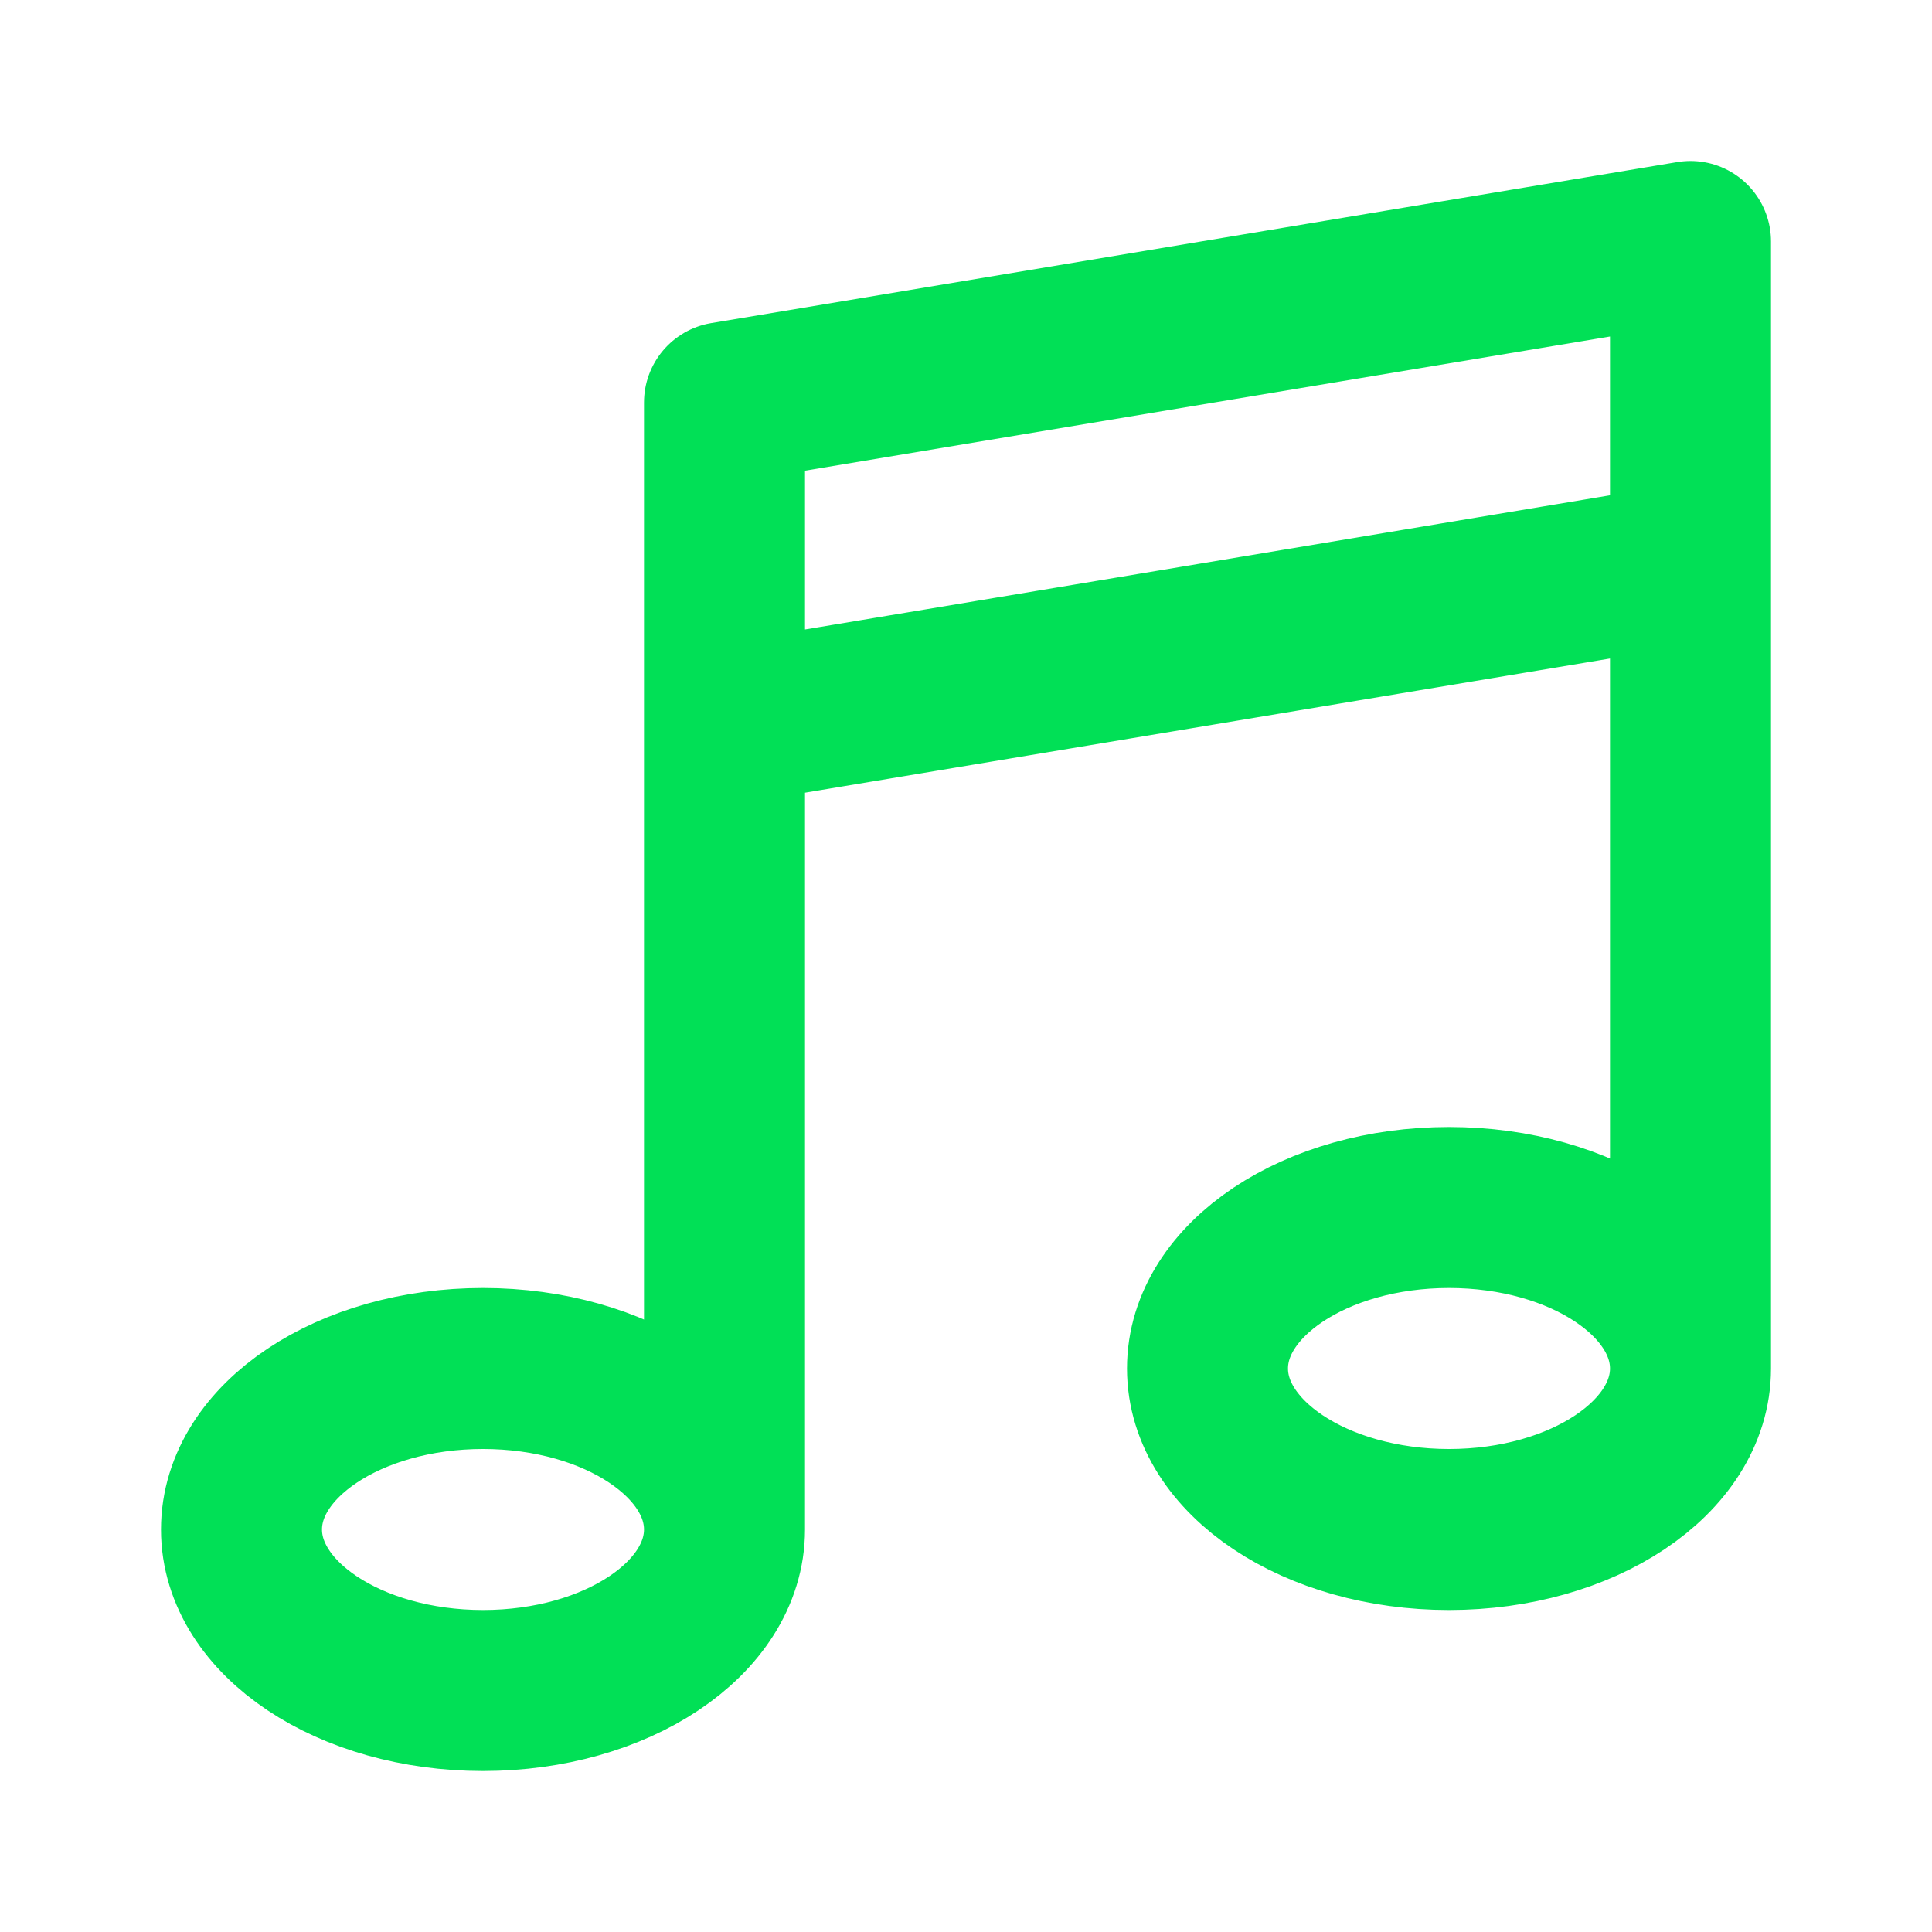
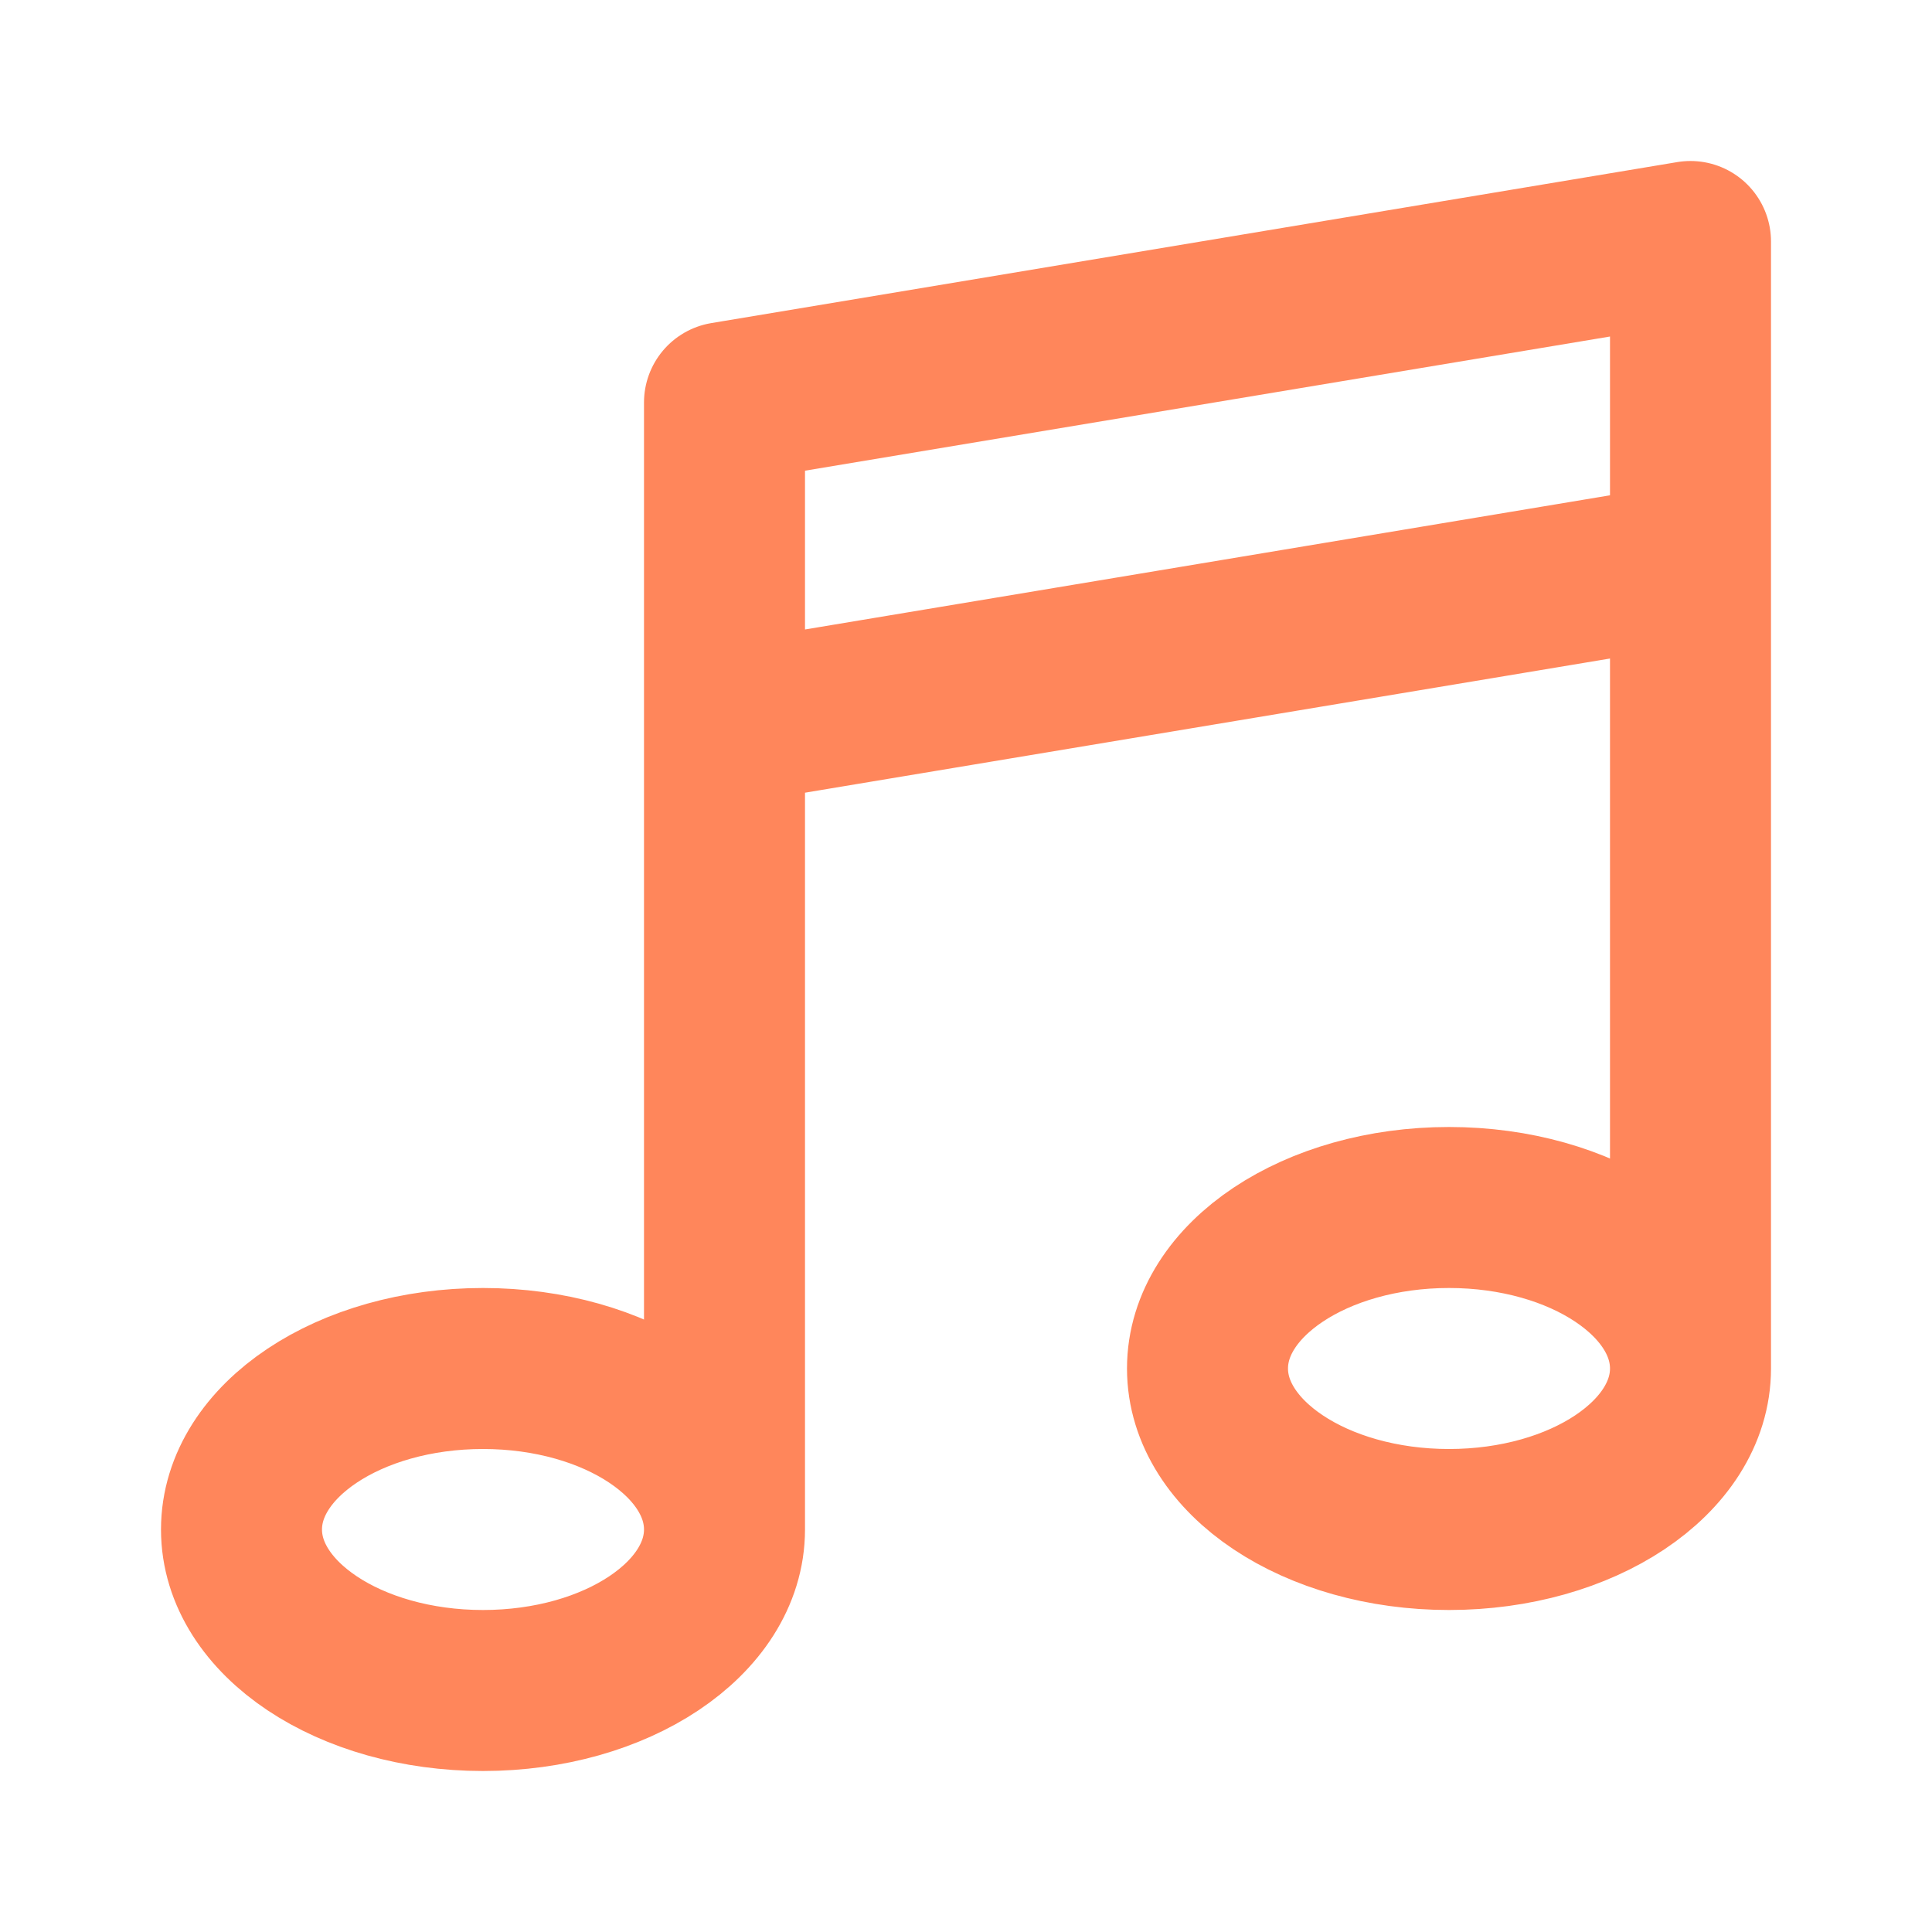
<svg xmlns="http://www.w3.org/2000/svg" width="800px" height="800px" viewBox="0 0 24 24" fill="none">
-   <path d="M9 19C9 20.105 7.657 21 6 21C4.343 21 3 20.105 3 19C3 17.895 4.343 17 6 17C7.657 17 9 17.895 9 19ZM9 19V5L21 3V17M21 17C21 18.105 19.657 19 18 19C16.343 19 15 18.105 15 17C15 15.895 16.343 15 18 15C19.657 15 21 15.895 21 17ZM9 9L21 7" stroke="#01E056" stroke-width="2" stroke-linecap="round" stroke-linejoin="round" />
+   <path d="M9 19C9 20.105 7.657 21 6 21C4.343 21 3 20.105 3 19C3 17.895 4.343 17 6 17C7.657 17 9 17.895 9 19ZM9 19V5L21 3V17M21 17C21 18.105 19.657 19 18 19C16.343 19 15 18.105 15 17C15 15.895 16.343 15 18 15C19.657 15 21 15.895 21 17ZM9 9L21 7" stroke="#FF865B" stroke-width="2" stroke-linecap="round" stroke-linejoin="round" />
</svg>
